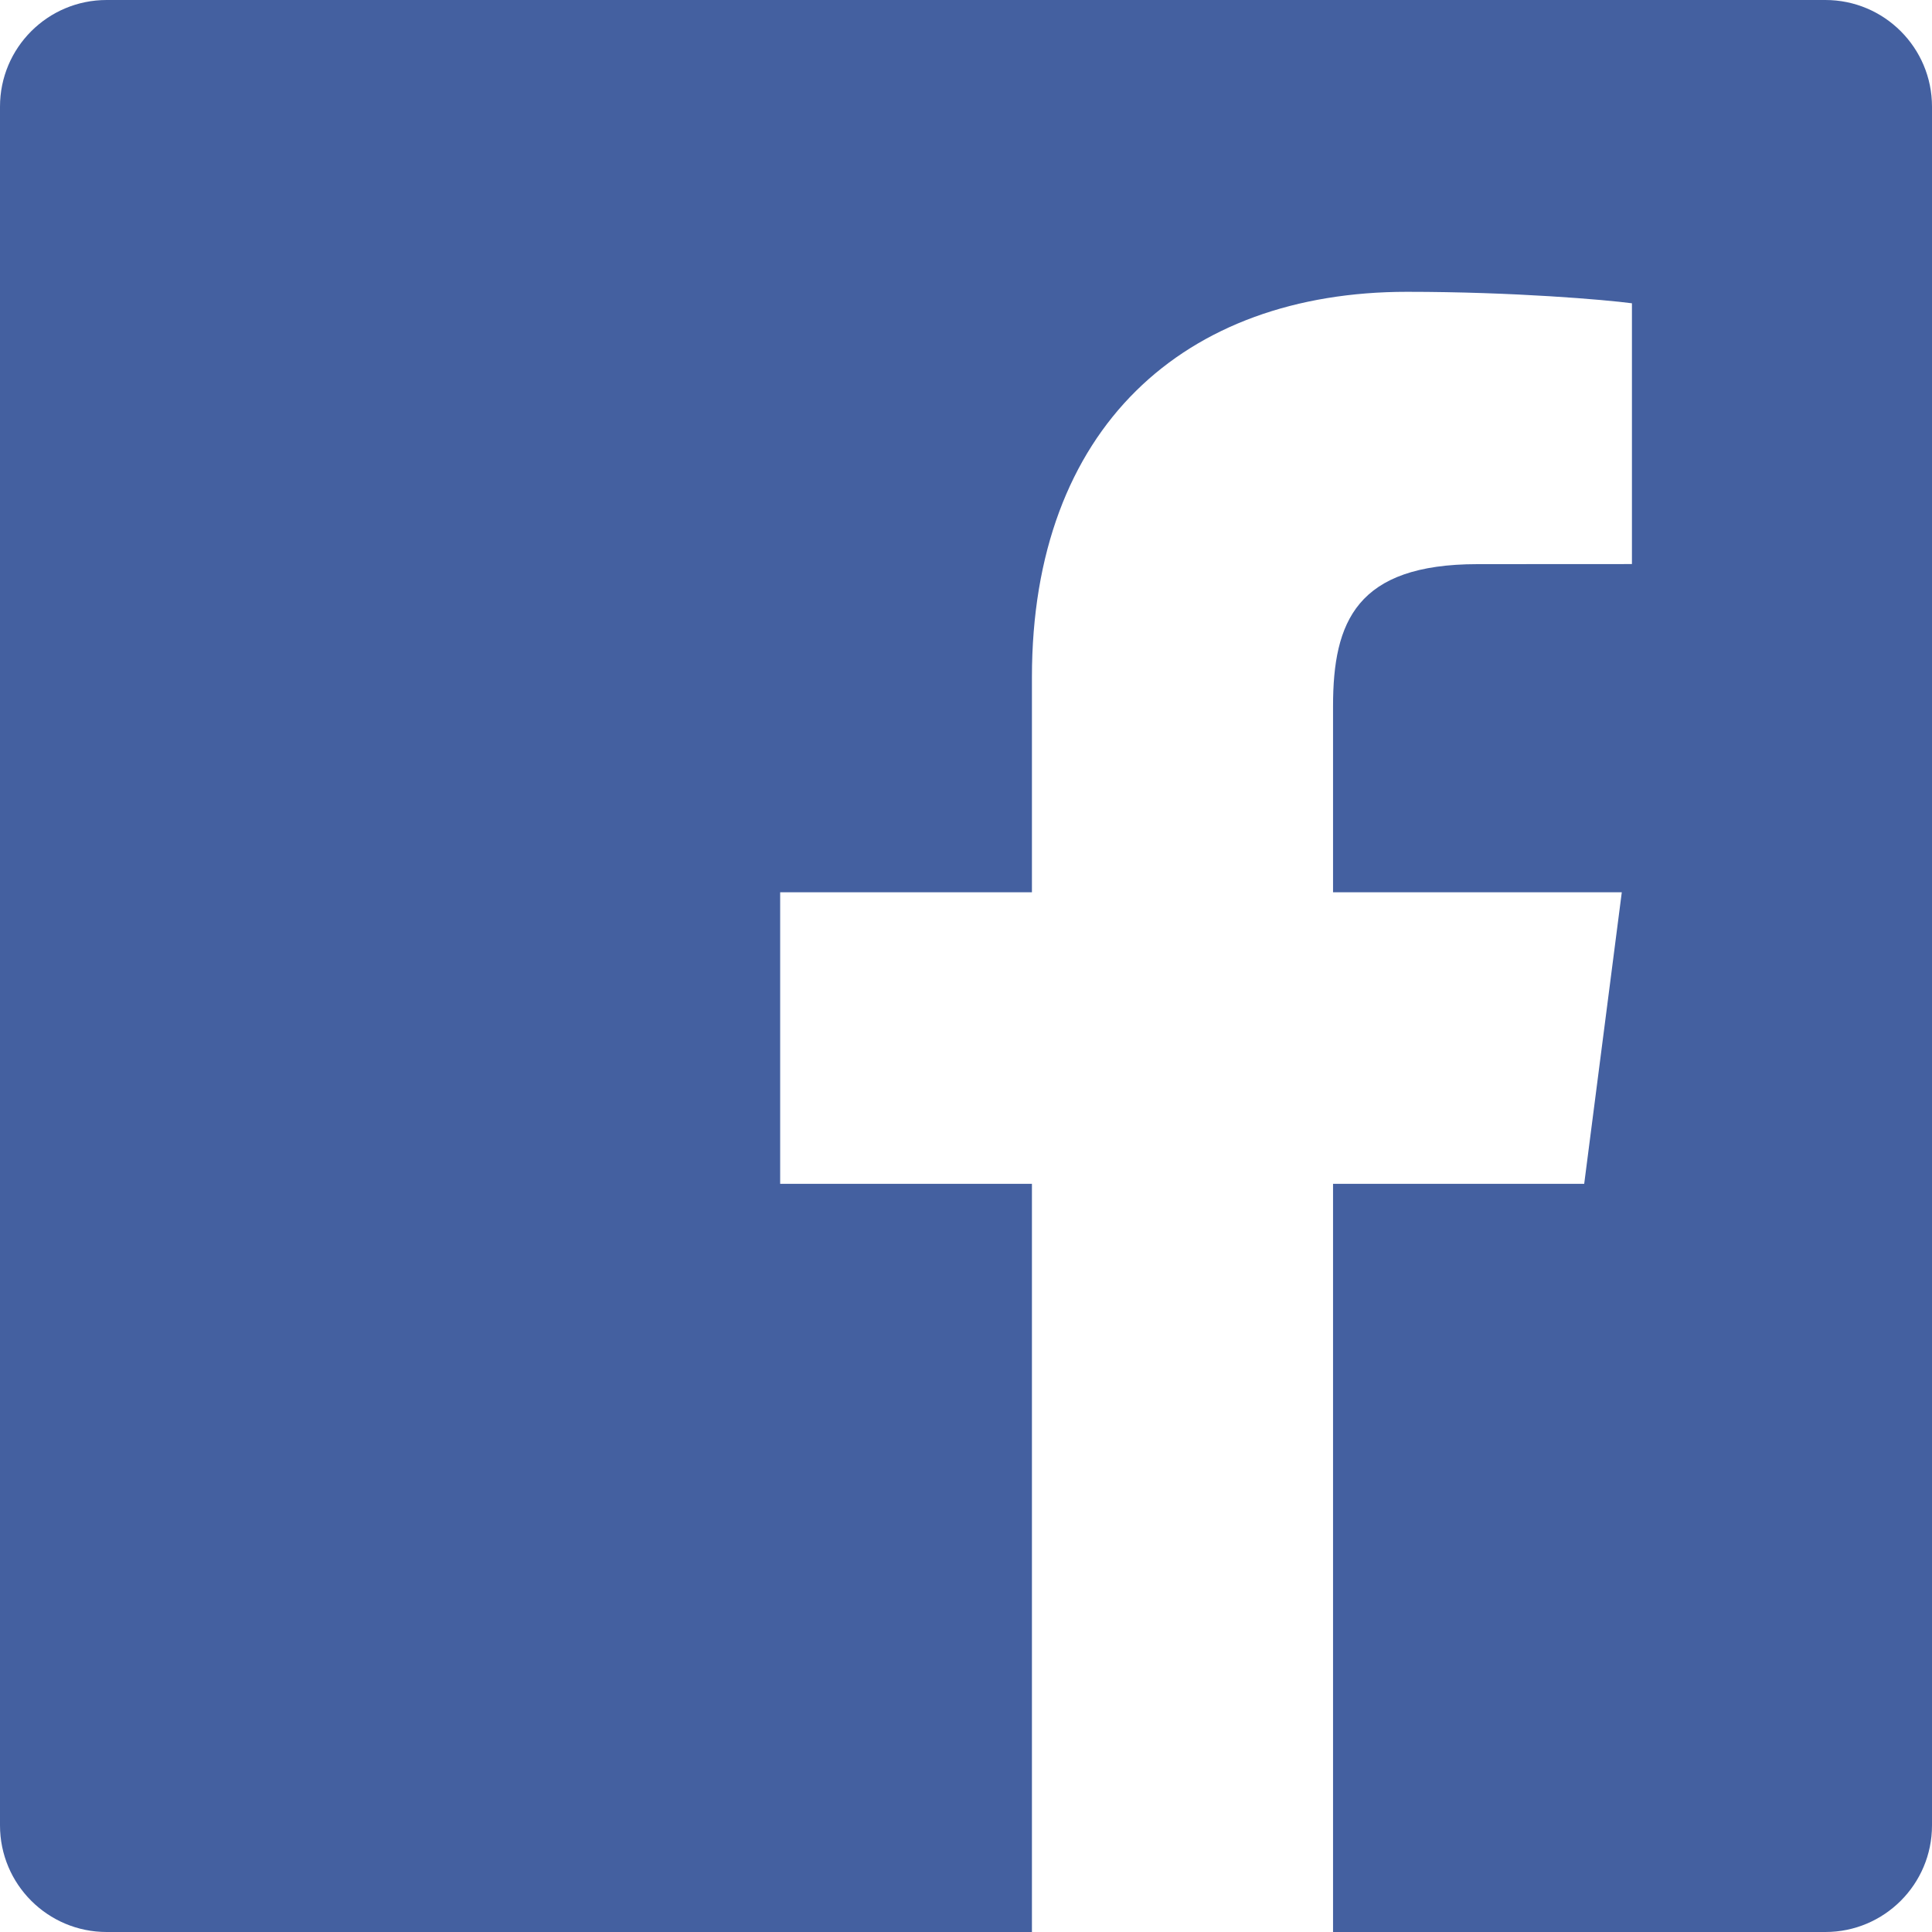
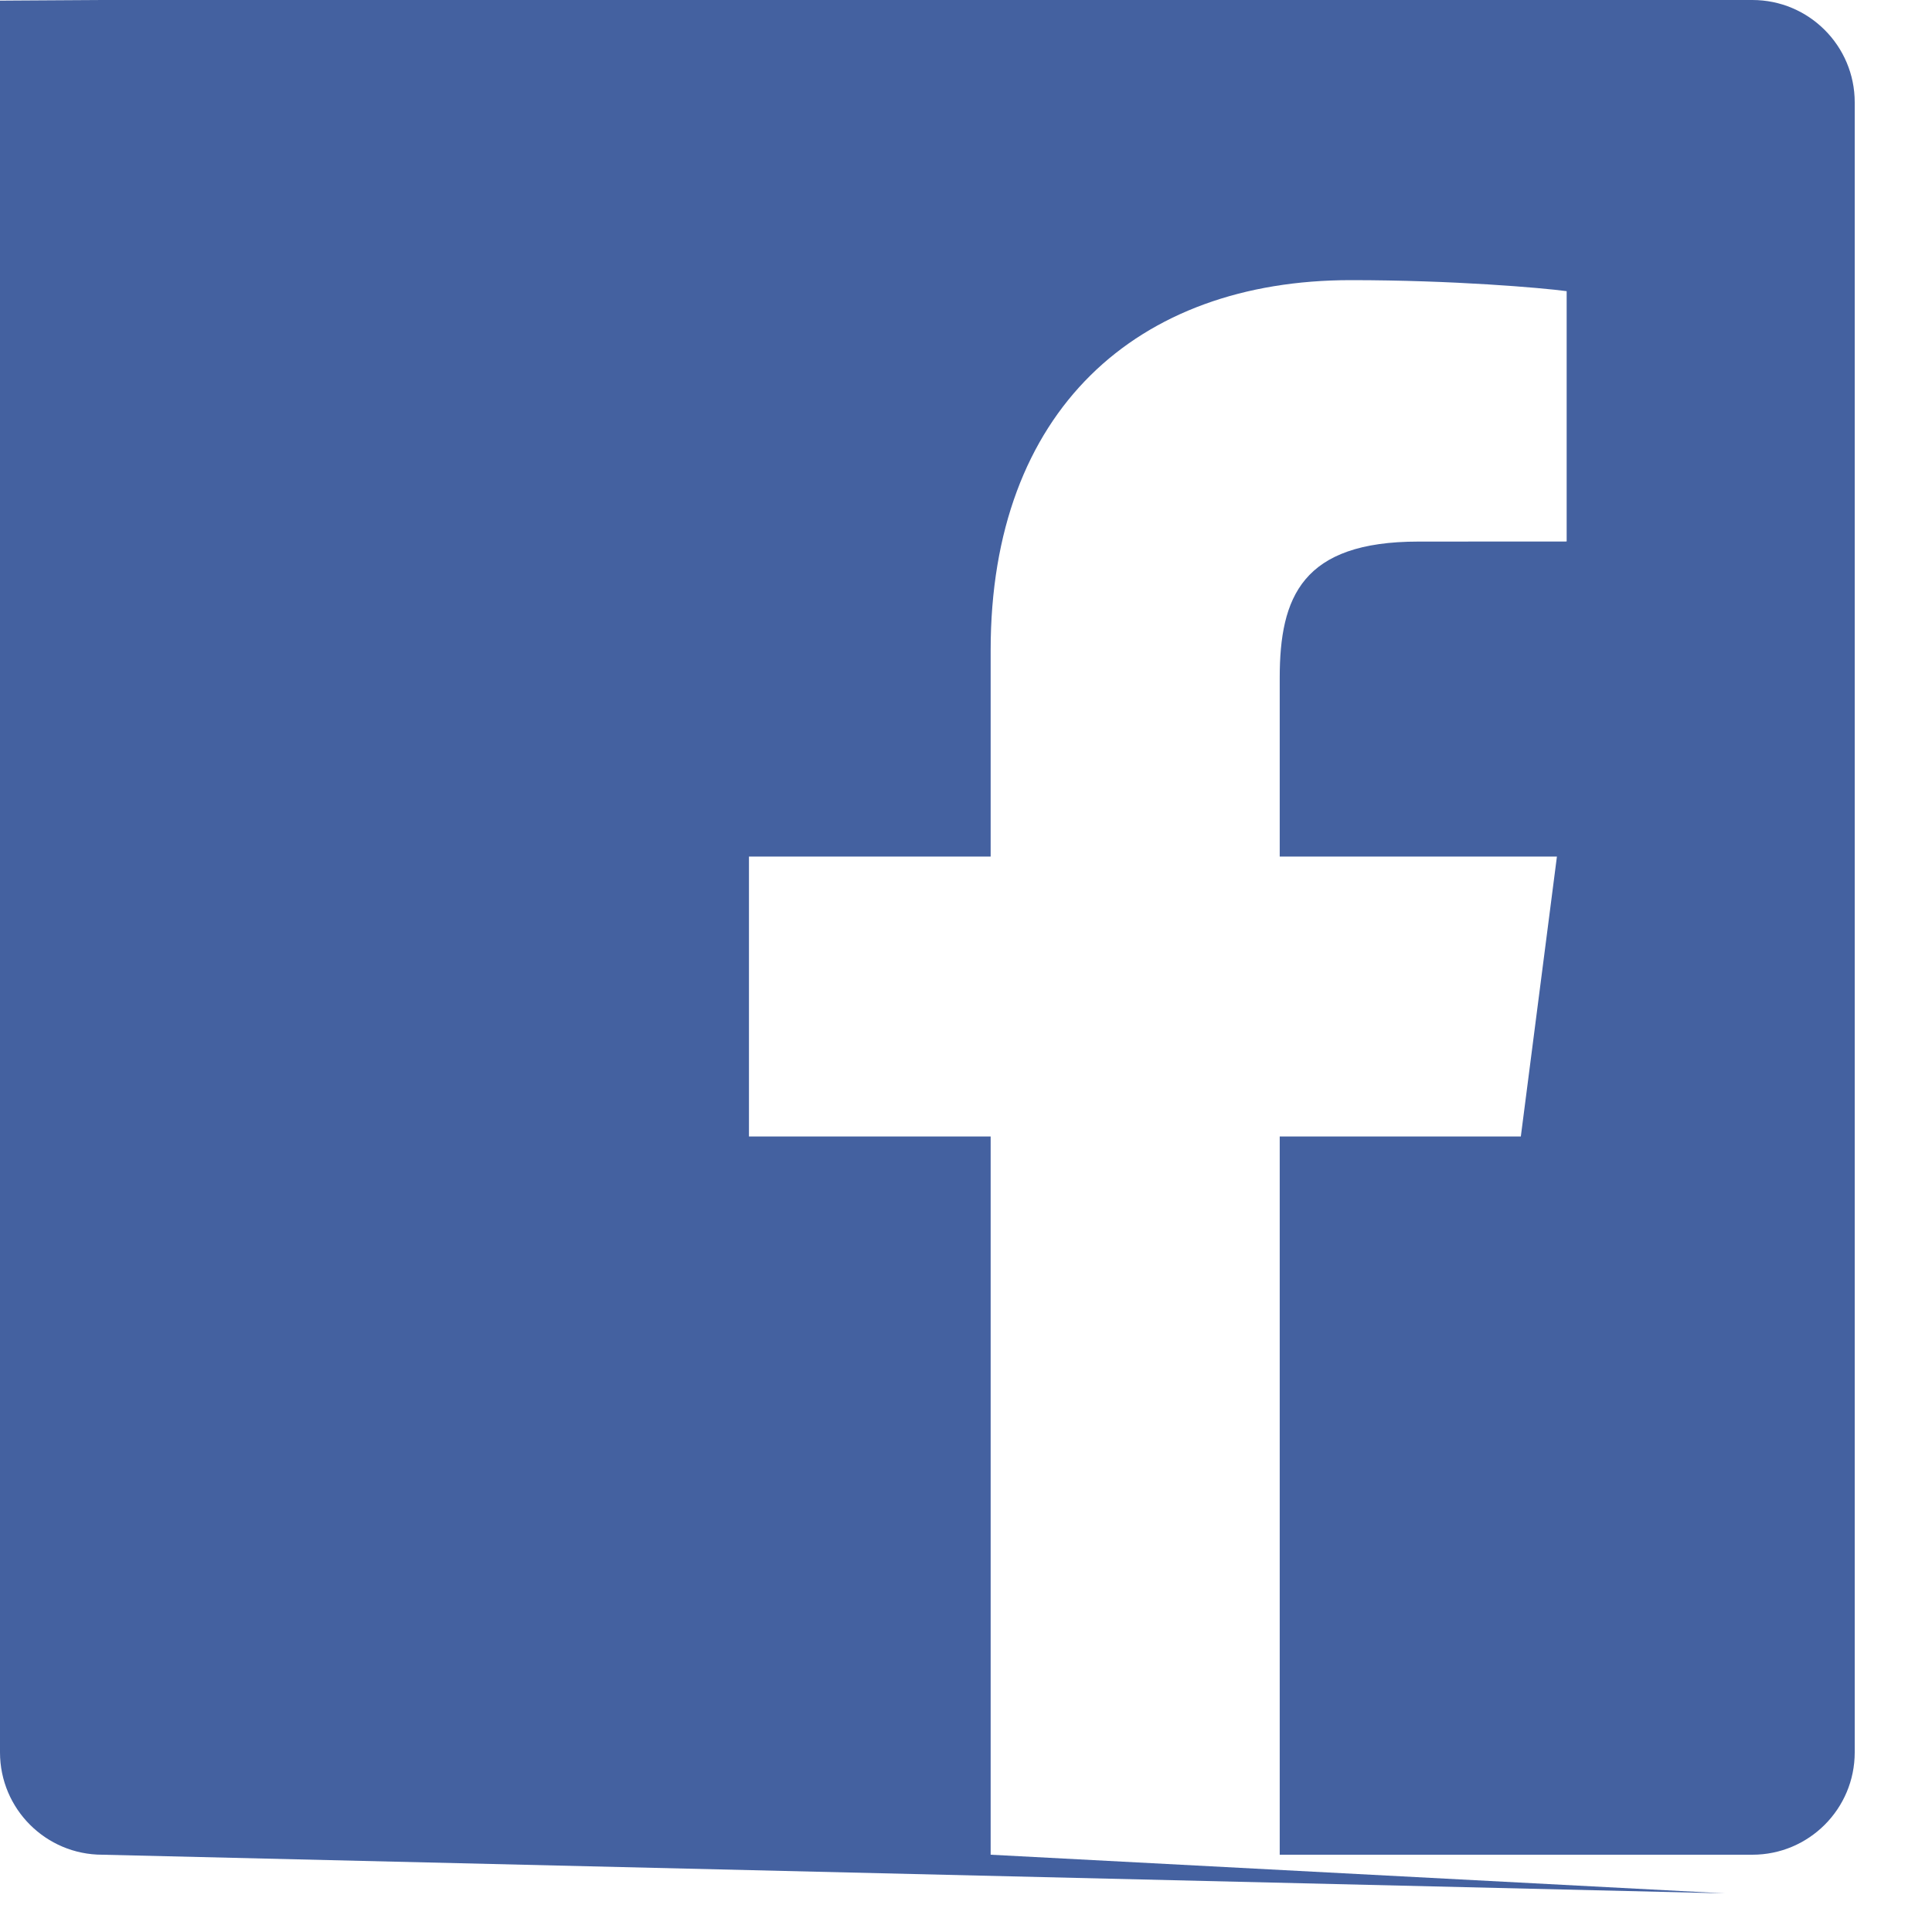
- <svg xmlns="http://www.w3.org/2000/svg" width="800px" height="800px" viewBox="0 0 48 48" version="1.1">
-   <defs>
- 
- </defs>
-   <g id="Icons" stroke="none" stroke-width="1" fill="none" fill-rule="evenodd">
-     <g id="Color-" transform="translate(-200, -160)" fill="#4460A0">
-       <path d="M225.638,208 L202.649,208 C201.186,208 200,206.814 200,205.351 L200,162.649 C200,161.186 201.186,160 202.649,160 L245.351,160 C246.814,160 248,161.186 248,162.649 L248,205.351 C248,206.814 246.814,208 245.351,208 L233.119,208 L233.119,189.412 L239.359,189.412 L240.293,182.168 L233.119,182.168 L233.119,177.543 C233.119,175.445 233.702,174.016 236.709,174.016 L240.545,174.014 L240.545,167.535 C239.882,167.447 237.605,167.25 234.956,167.25 C229.425,167.25 225.638,170.626 225.638,176.825 L225.638,182.168 L219.383,182.168 L219.383,189.412 L225.638,189.412 L225.638,208 L225.638,208 Z" id="Facebook">
- 
- </path>
-     </g>
+ <svg xmlns="http://www.w3.org/2000/svg" viewBox="0 0 50 50" version="1.1">
+   <g id="Color-" transform="translate(-200, -160)" fill="#4461A0">
+     <path d="M244.638,209 L202.649,208 C201.186,208 200,206.814 200,205.351 L200,162.649 C20,161.186 201.186,160 202.649,160 L245.351,160 C246.814,160 248,161.186 248,162.649 L248,205.351 C248,206.814 246.814,208 245.351,208 L233.119,208 L233.119,189.412 L239.359,189.412 L240.293,182.168 L233.119,182.168 L233.119,177.543 C233.119,175.445 233.702,174.016 236.709,174.016 L240.545,174.014 L240.545,167.535 C239.882,167.447 237.605,167.25 234.956,167.25 C229.425,167.25 225.638,170.626 225.638,176.825 L225.638,182.168 L219.383,182.168 L219.383,189.412 L225.638,189.412 L225.638,208 L225.638,208 Z" />
  </g>
</svg>
